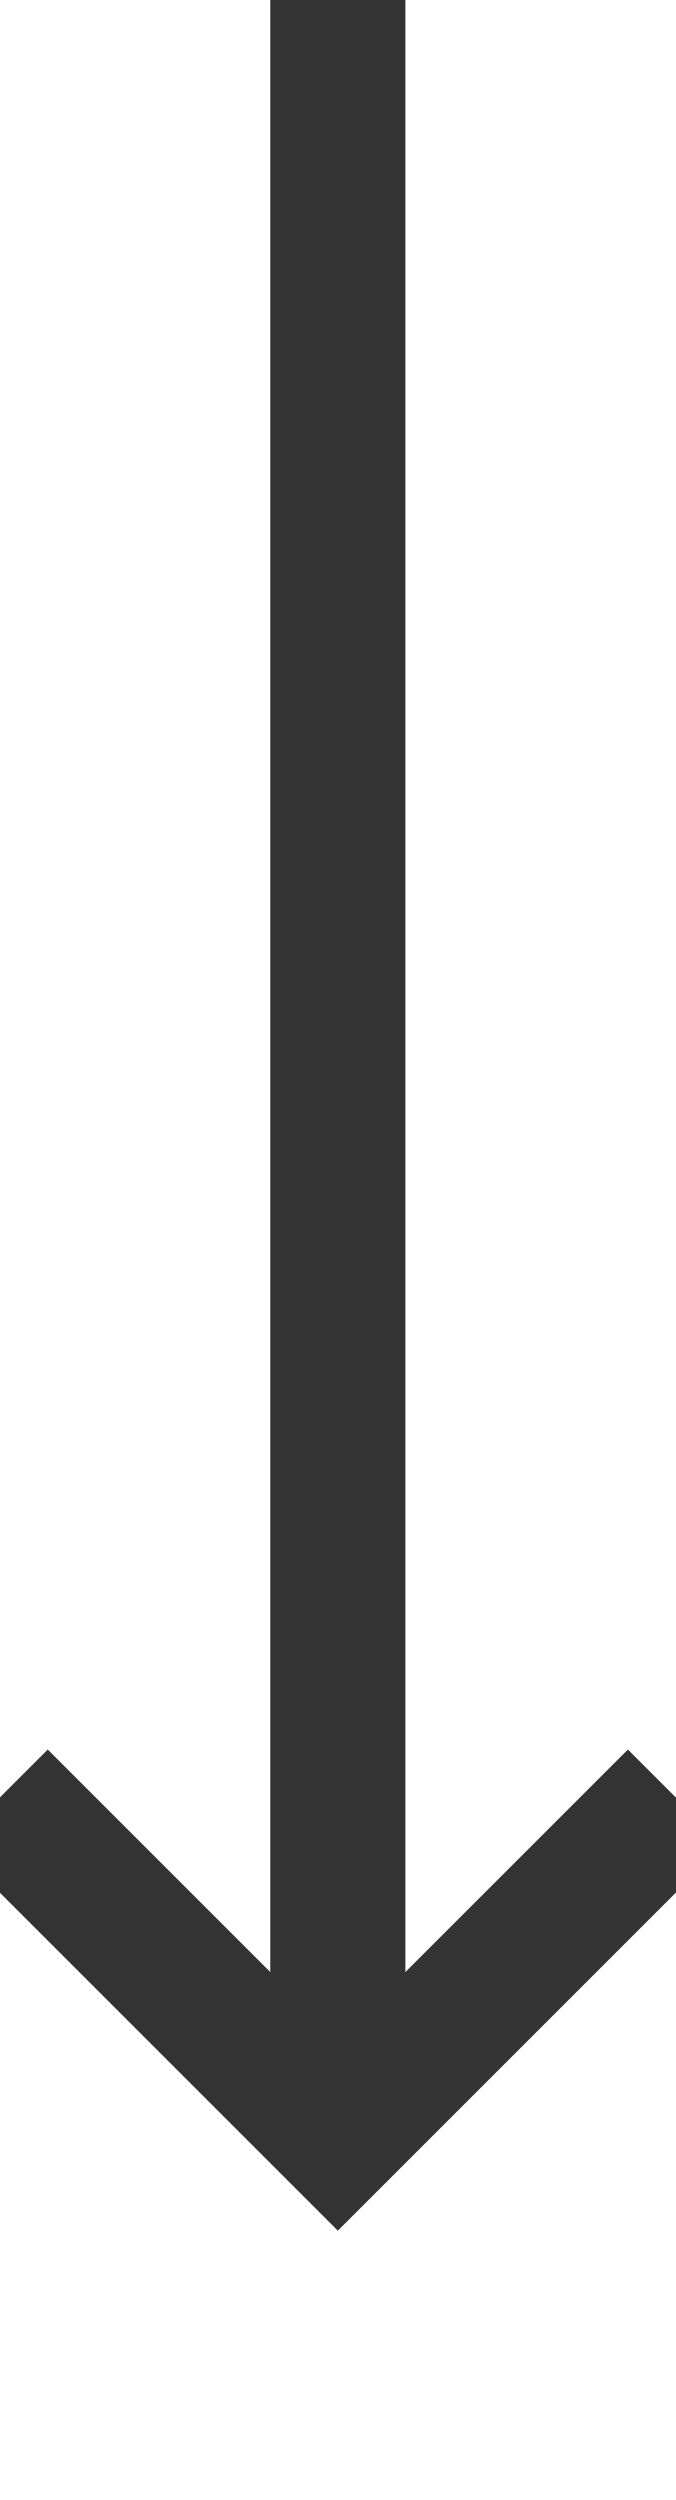
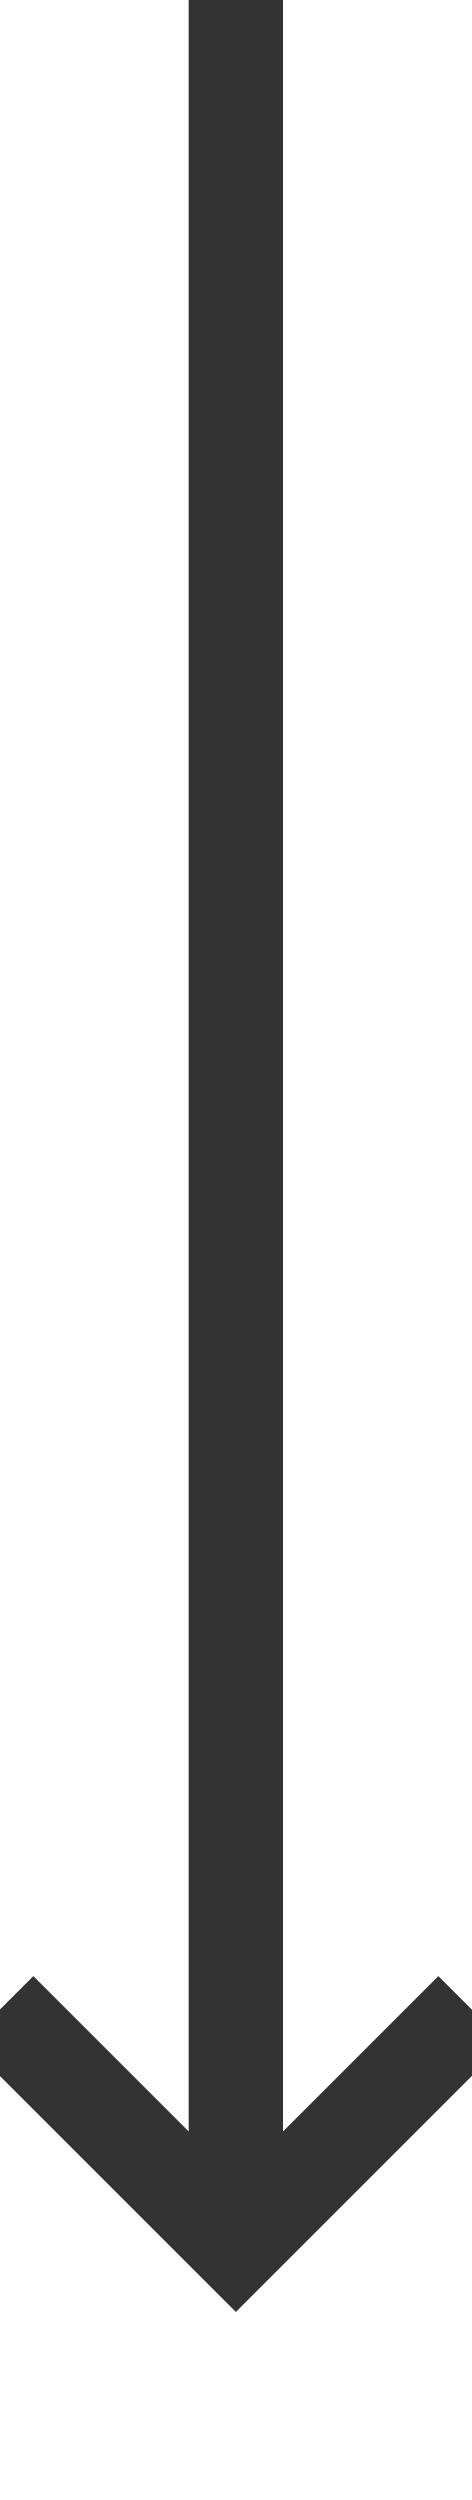
- <svg xmlns="http://www.w3.org/2000/svg" version="1.1" width="10px" height="37px" preserveAspectRatio="xMidYMin meet" viewBox="1172 216  8 37">
-   <path d="M 1176 216  L 1176 247  " stroke-width="2" stroke="#333333" fill="none" />
-   <path d="M 1180.293 241.893  L 1176 246.186  L 1171.707 241.893  L 1170.293 243.307  L 1175.293 248.307  L 1176 249.014  L 1176.707 248.307  L 1181.707 243.307  L 1180.293 241.893  Z " fill-rule="nonzero" fill="#333333" stroke="none" />
+ <svg xmlns="http://www.w3.org/2000/svg" version="1.1" width="10px" height="53px" preserveAspectRatio="xMidYMin meet" viewBox="1172 288  8 53">
+   <path d="M 1176 288  L 1176 335  " stroke-width="2" stroke="#333333" fill="none" />
+   <path d="M 1180.293 329.893  L 1176 334.186  L 1171.707 329.893  L 1170.293 331.307  L 1175.293 336.307  L 1176 337.014  L 1176.707 336.307  L 1181.707 331.307  L 1180.293 329.893  Z " fill-rule="nonzero" fill="#333333" stroke="none" />
</svg>
